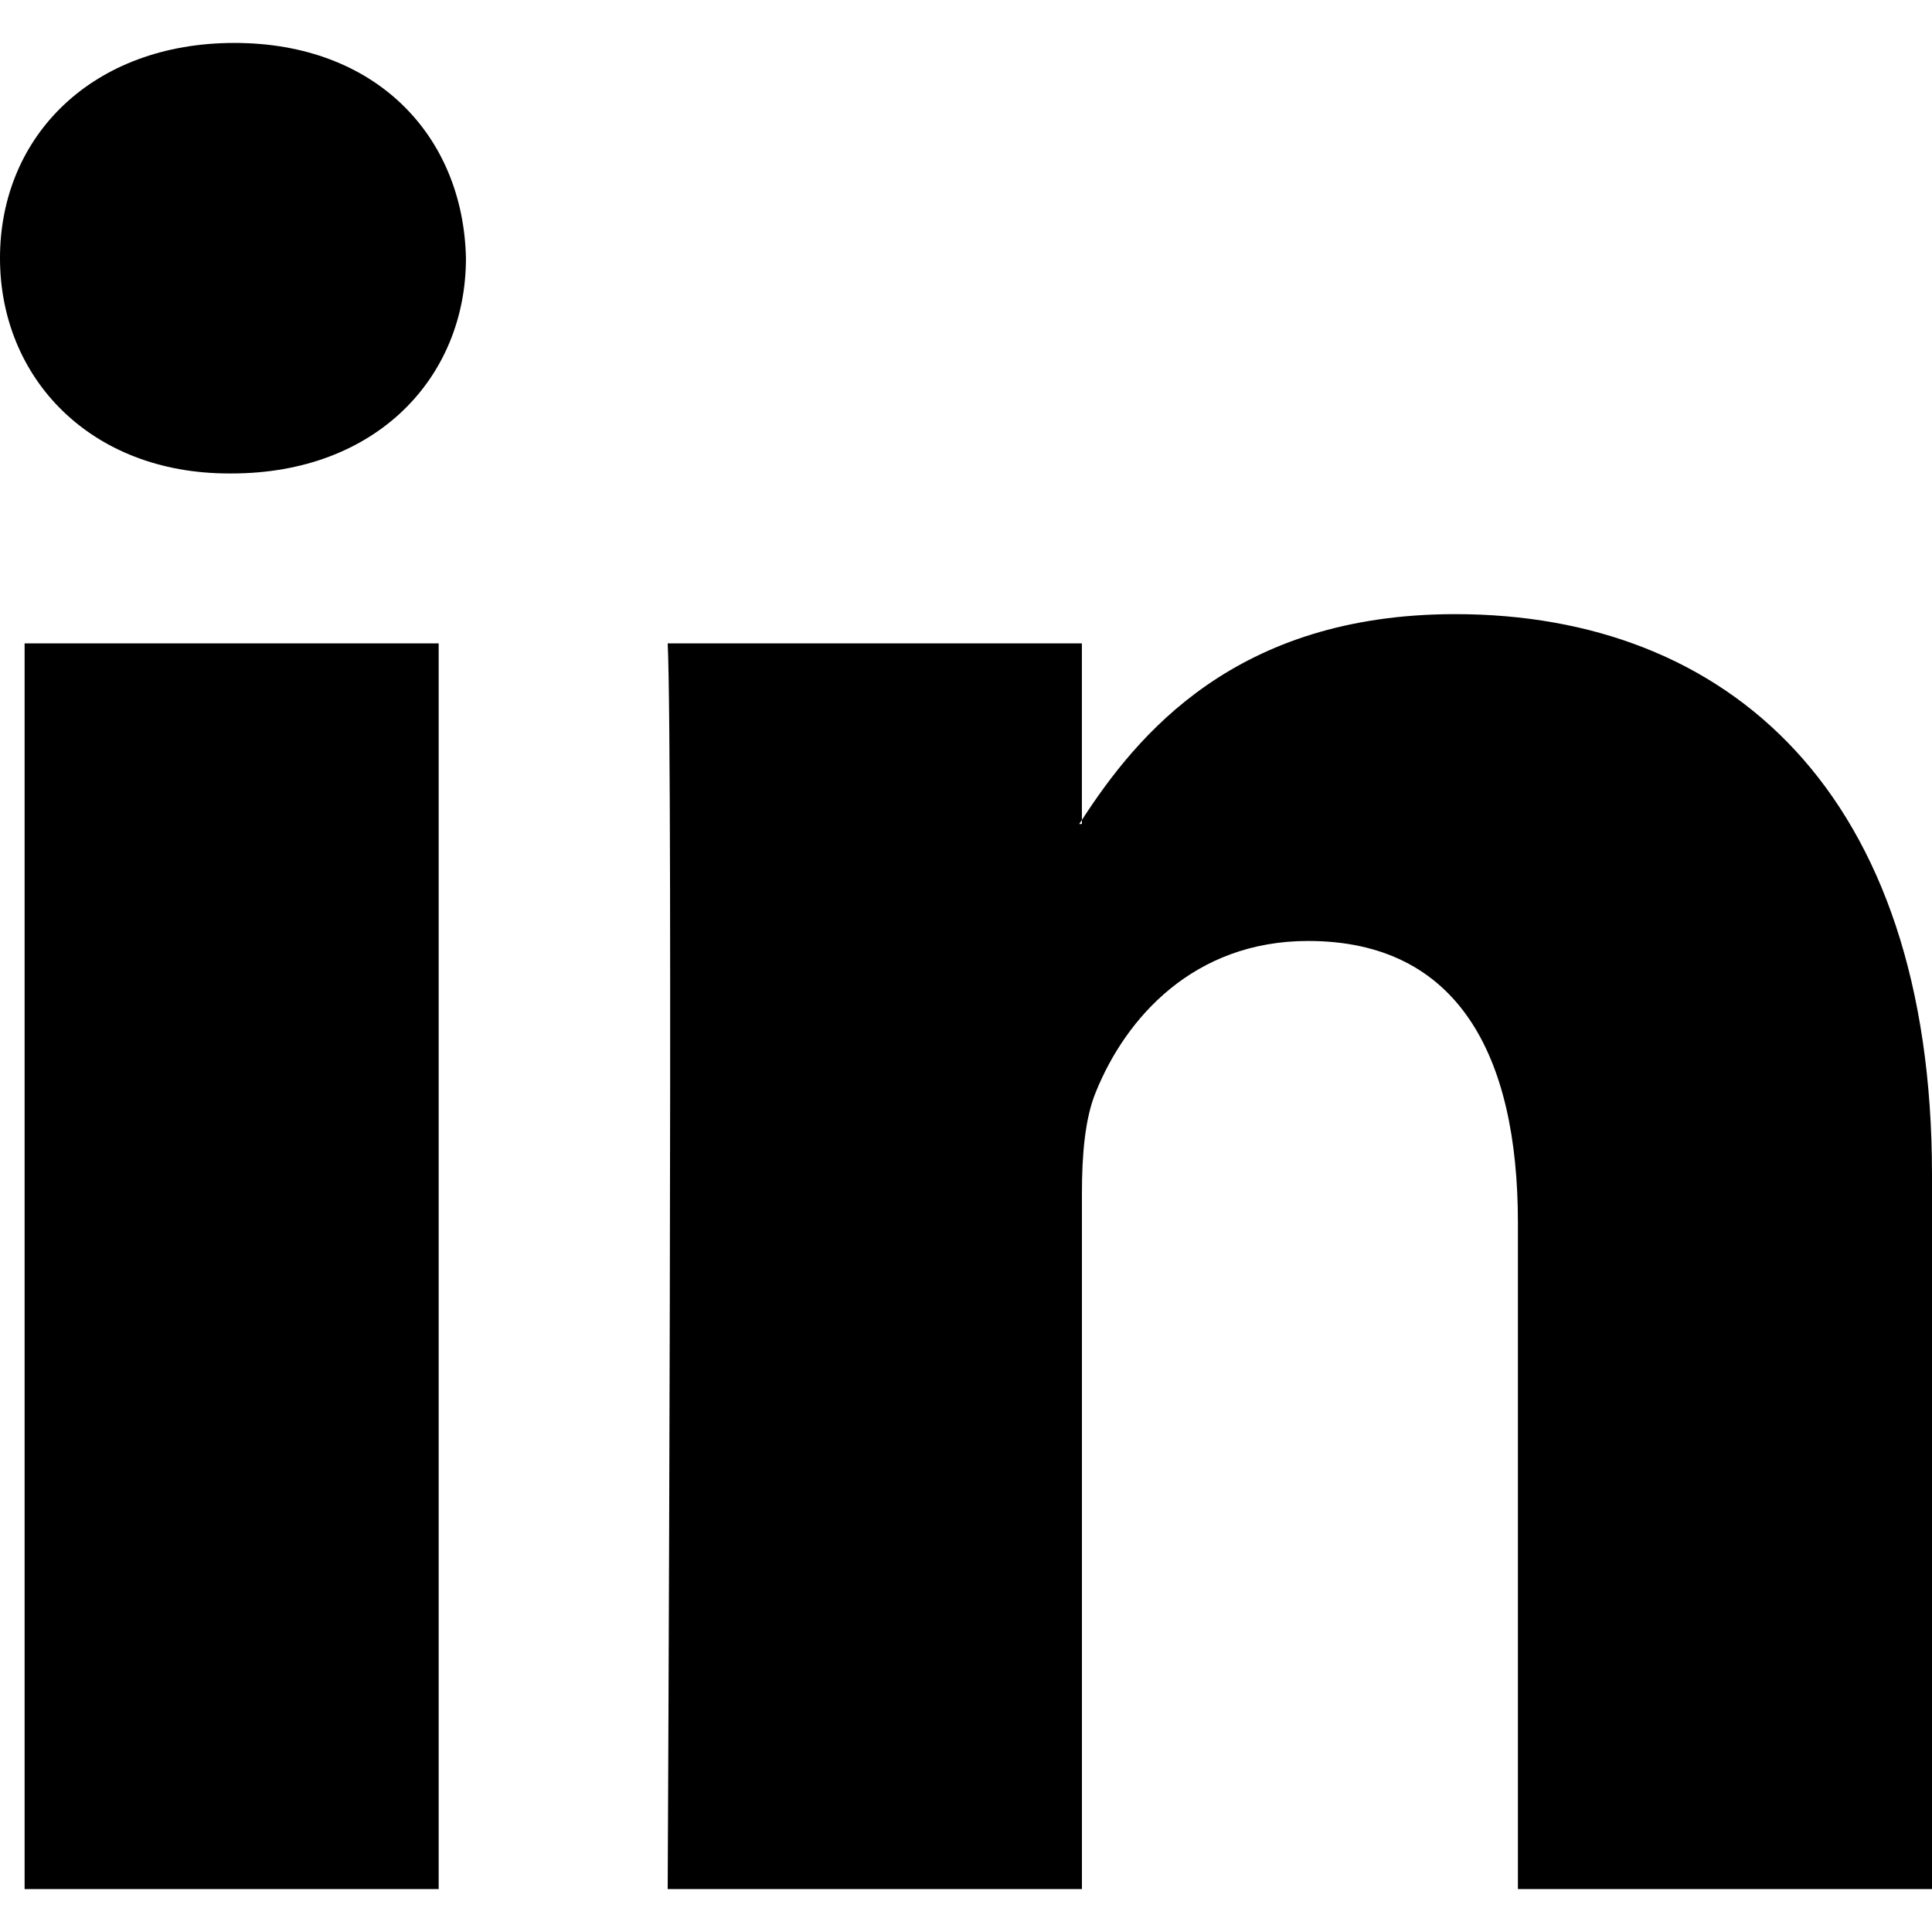
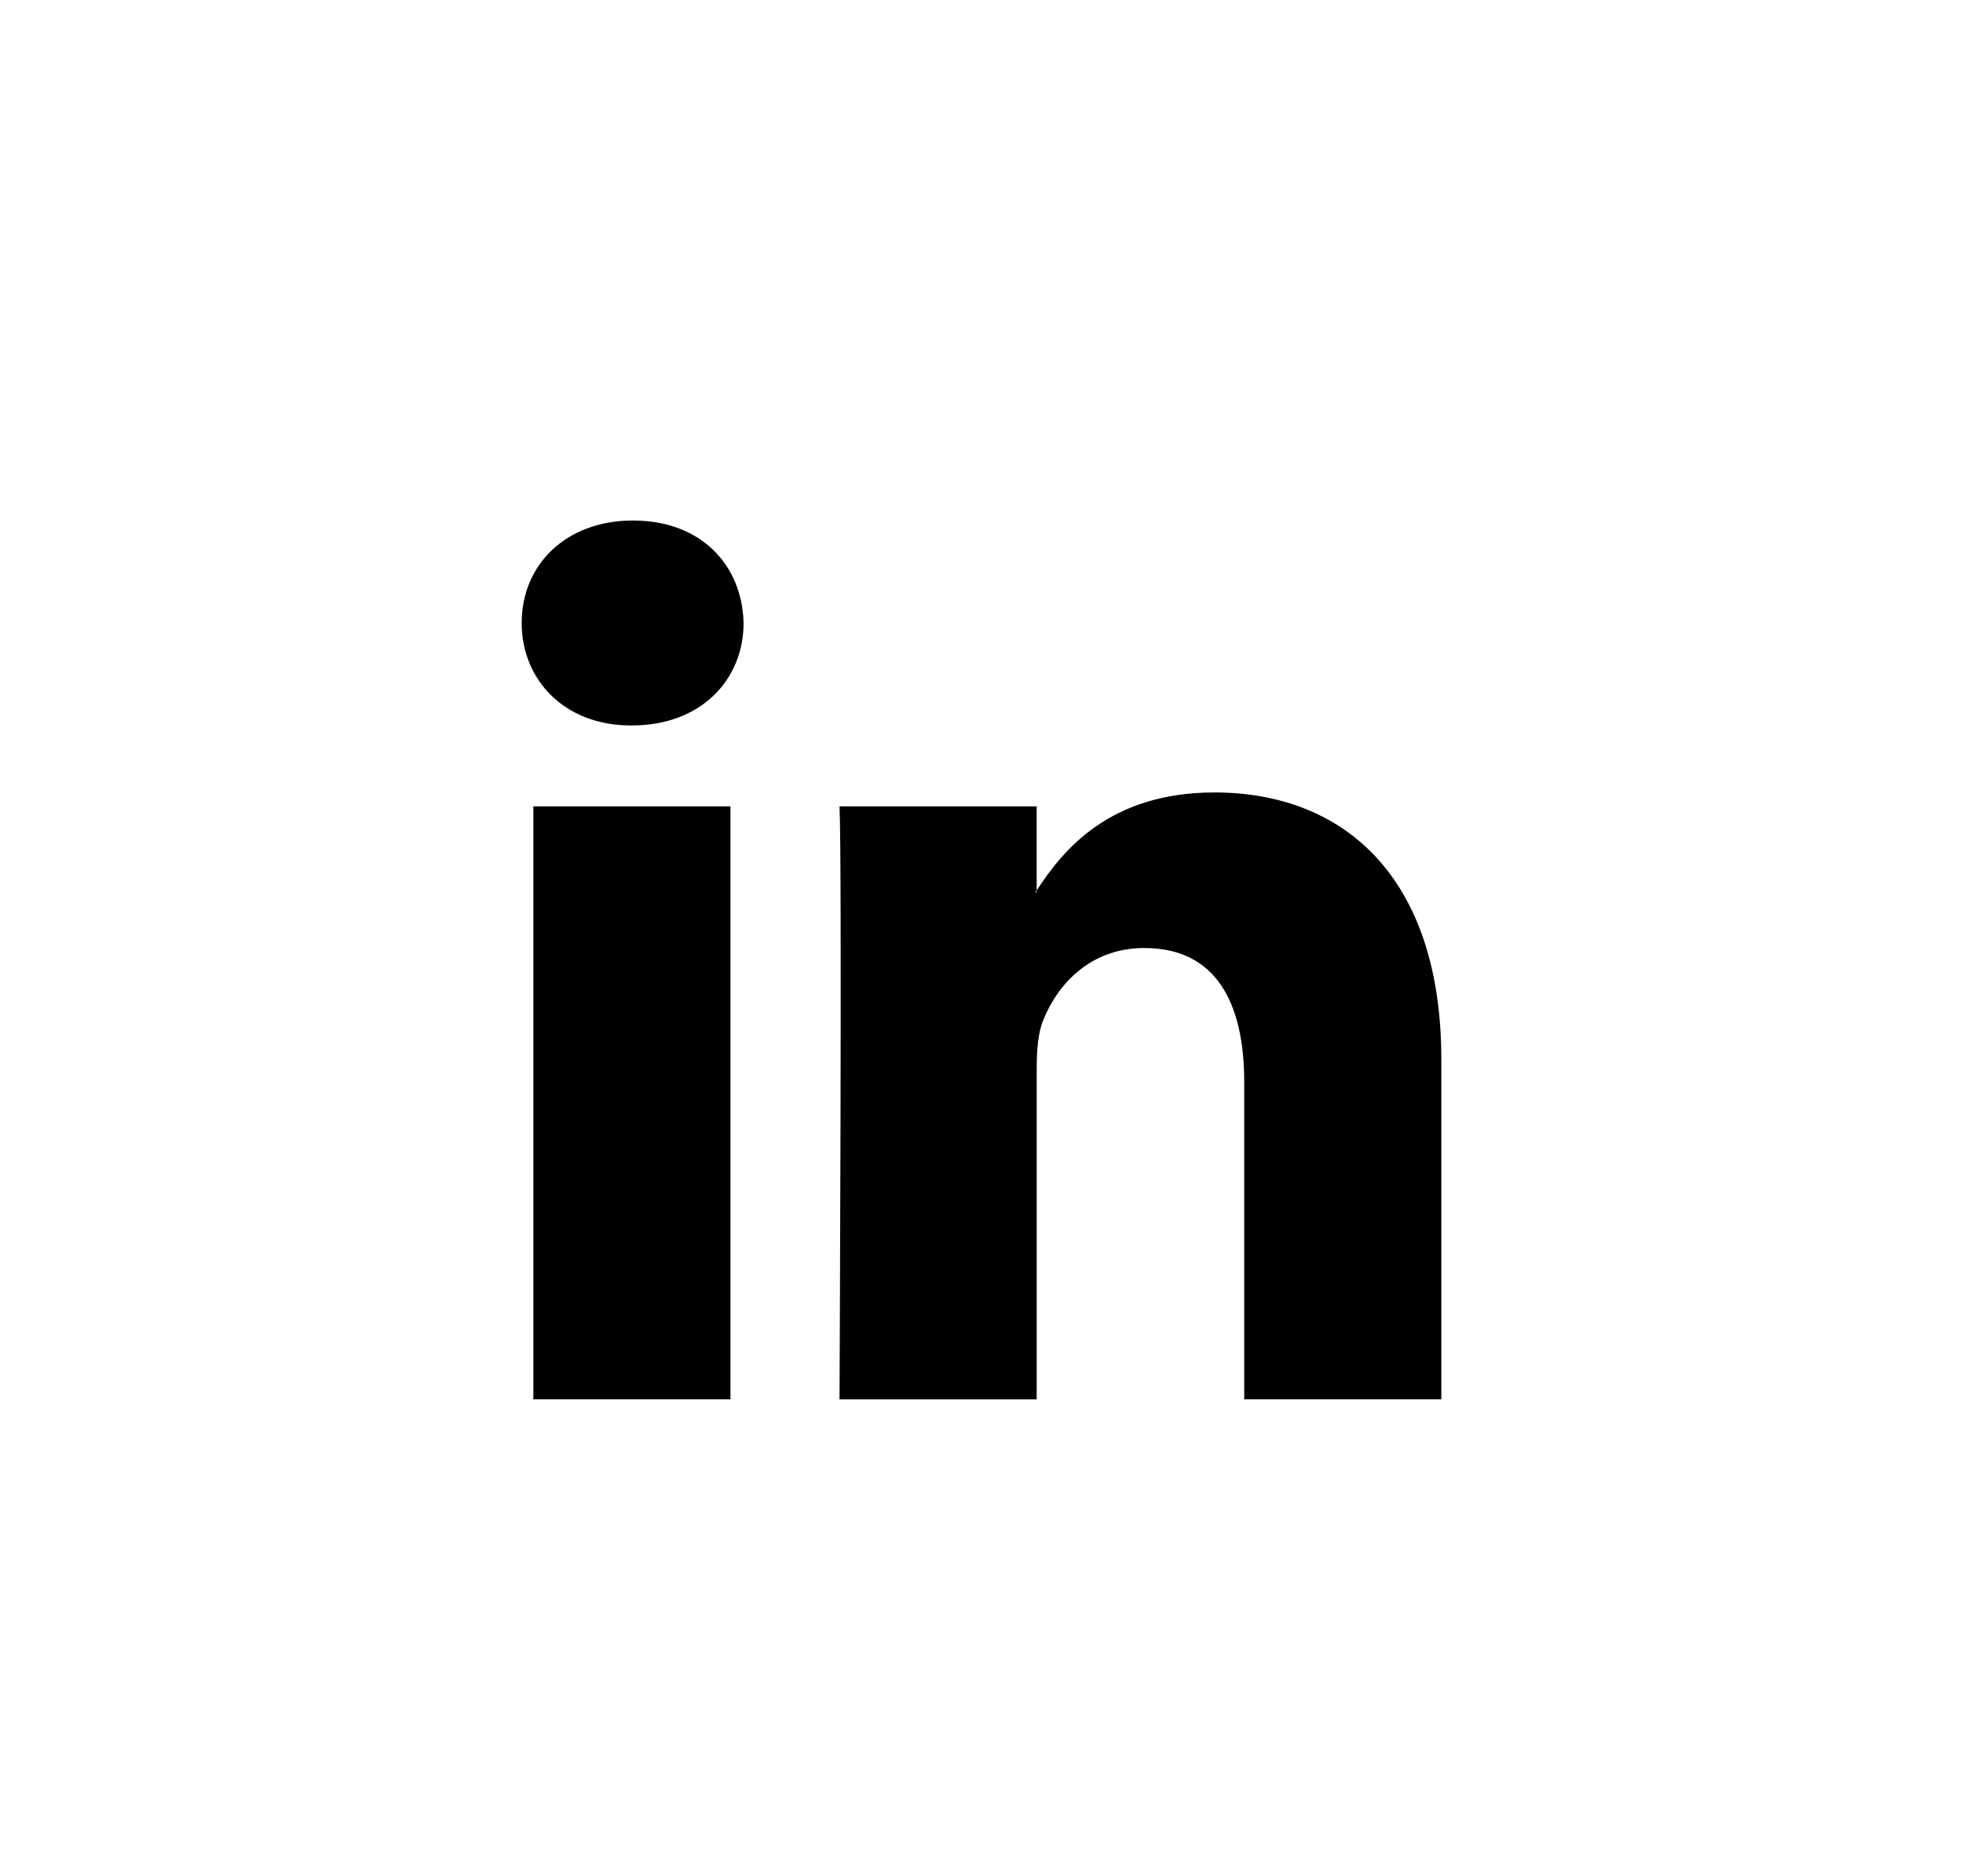
- <svg xmlns="http://www.w3.org/2000/svg" version="1.1" x="0px" y="0px" width="430.117px" height="430.117px" viewBox="0 0 430.117 430.117" style="enable-background:new 0 0 430.117 430.117;" xml:space="preserve">
-   <g>
-     <path d="M430.117,261.543V420.56h-92.188V272.193c0-37.271-13.334-62.707-46.703-62.707   c-25.473,0-40.632,17.142-47.301,33.724c-2.432,5.928-3.058,14.179-3.058,22.477V420.56h-92.219c0,0,1.242-251.285,0-277.32h92.21   v39.309c-0.187,0.294-0.43,0.611-0.606,0.896h0.606v-0.896c12.251-18.869,34.13-45.824,83.102-45.824   C384.633,136.724,430.117,176.361,430.117,261.543z M52.183,9.558C20.635,9.558,0,30.251,0,57.463   c0,26.619,20.038,47.94,50.959,47.94h0.616c32.159,0,52.159-21.317,52.159-47.94C103.128,30.251,83.734,9.558,52.183,9.558z    M5.477,420.56h92.184v-277.32H5.477V420.56z" />
-   </g>
+ <svg xmlns="http://www.w3.org/2000/svg" viewBox="0 0 918.09 877.29">
+   <path d="M674.1,495.41v159H581.92V506.06c0-37.27-13.33-62.71-46.7-62.71-25.47,0-40.63,17.14-47.3,33.72-2.43,5.93-3.06,14.18-3.06,22.48V654.43H392.64s1.24-251.29,0-277.32h92.21v39.31c-.19.29-.43.61-.61.9h.61v-.9c12.25-18.87,34.13-45.82,83.1-45.82C628.62,370.59,674.1,410.23,674.1,495.41Zm-377.93-252c-31.55,0-52.18,20.69-52.18,47.91,0,26.62,20,47.94,51,47.94h.62c32.16,0,52.16-21.32,52.16-47.94C347.12,264.12,327.72,243.43,296.17,243.43Zm-46.71,411h92.18V377.11H249.46Z" />
</svg>
